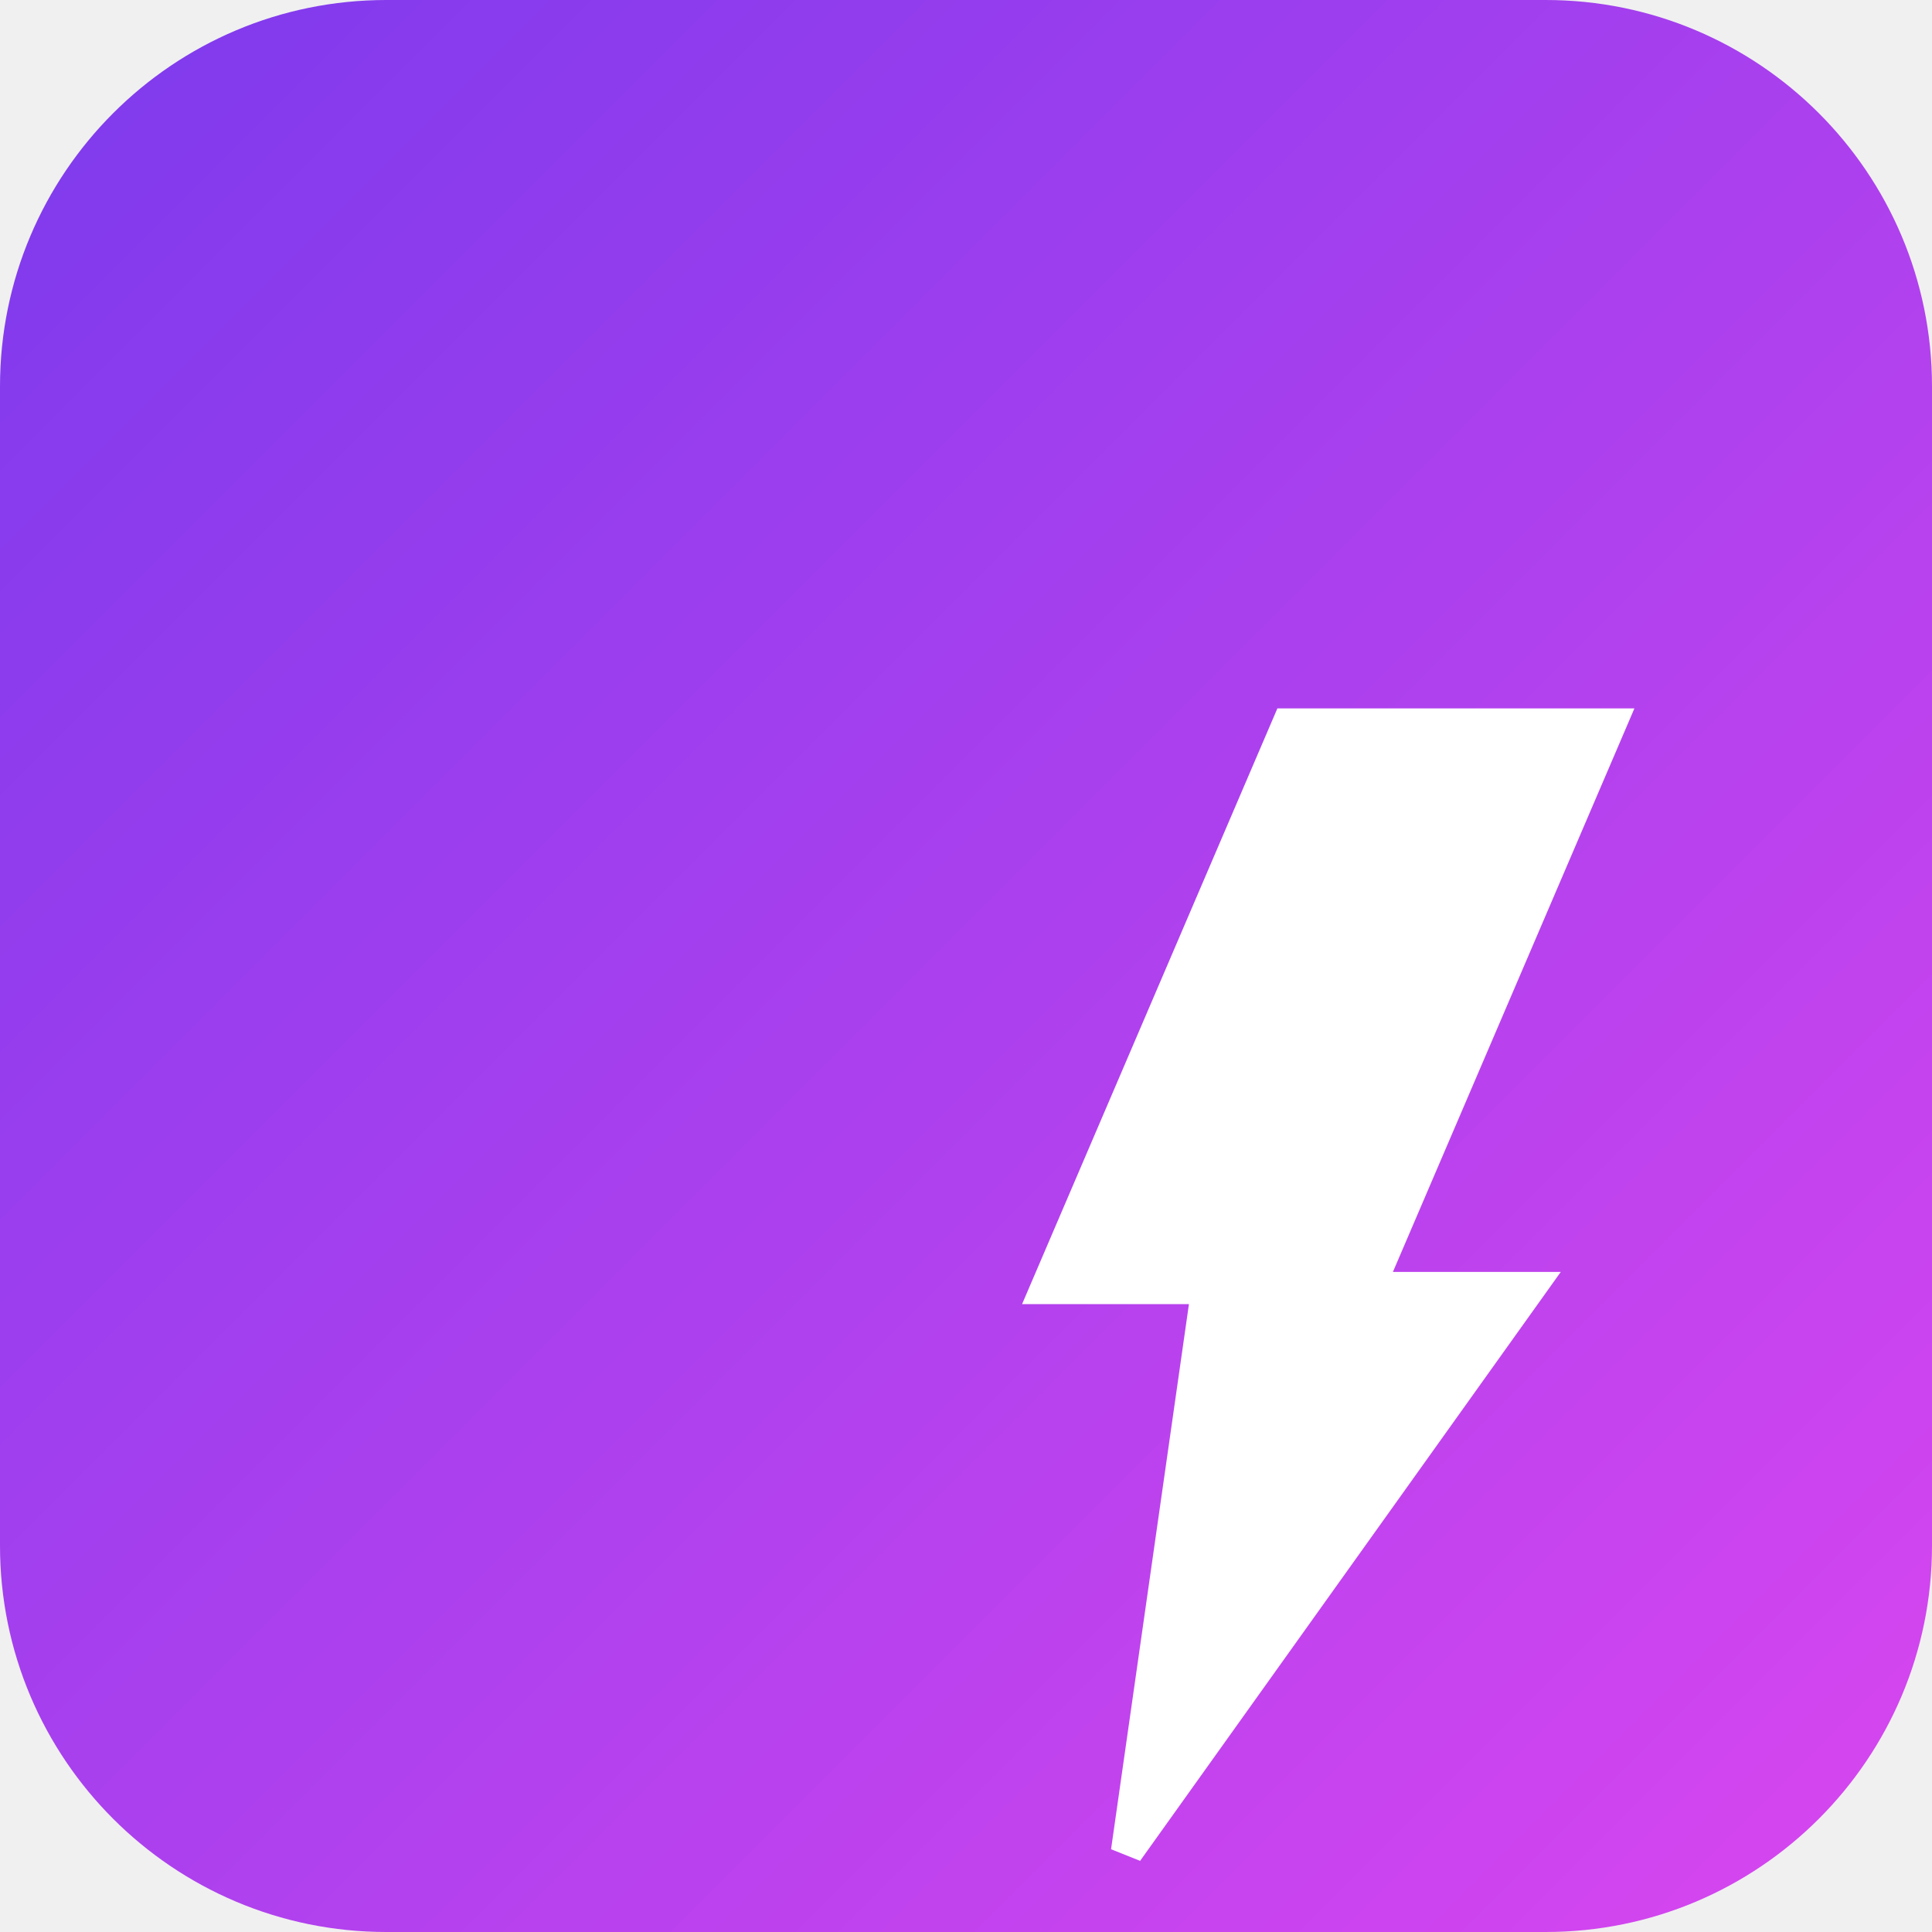
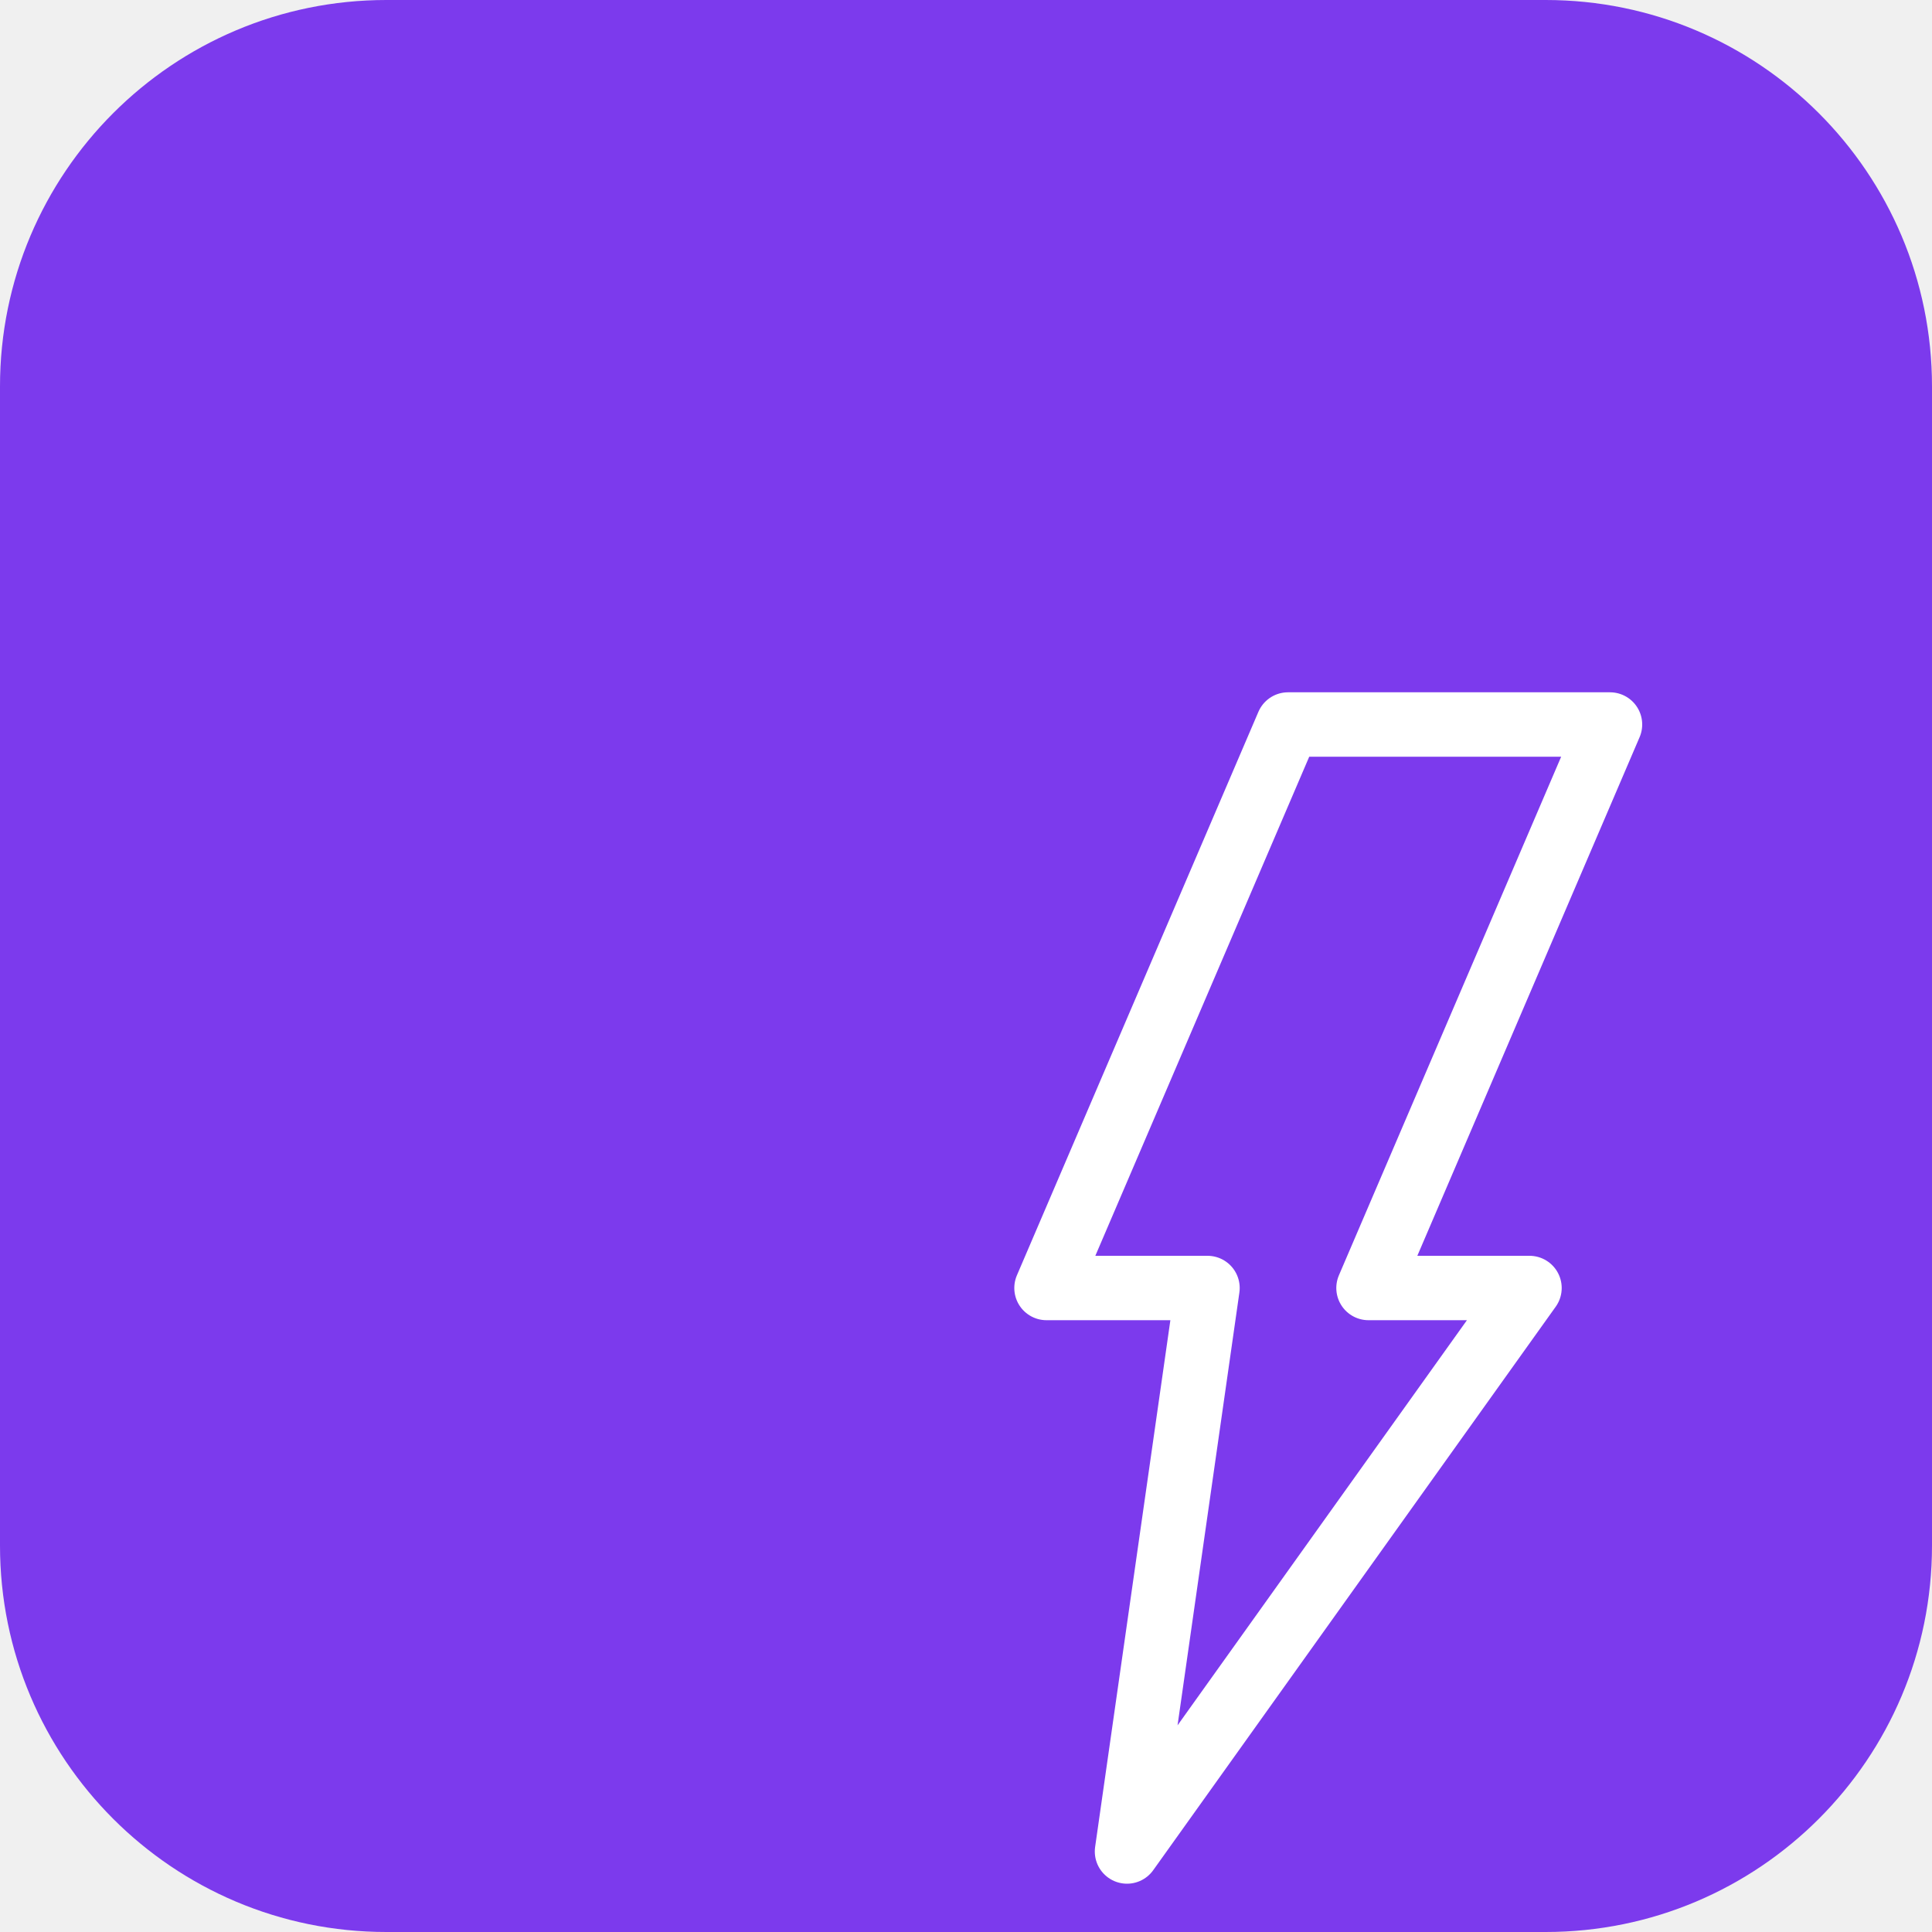
<svg xmlns="http://www.w3.org/2000/svg" width="120" height="120" viewBox="0 0 120 120">
-   <defs>
-     <linearGradient id="swayGradient" x1="0%" y1="0%" x2="100%" y2="100%">
-       <stop offset="0%" style="stop-color:#7c3aed;stop-opacity:1" />
-       <stop offset="100%" style="stop-color:#d946ef;stop-opacity:1" />
-     </linearGradient>
-   </defs>
-   <rect width="120" height="120" rx="24" fill="url(#swayGradient)" />
-   <path d="M60 25 L45 60 L55 60 L50 95 L75 60 L65 60 L80 25 Z" fill="white" stroke="white" stroke-width="2" transform="translate(20, 20)" />
+   <rect width="120" height="120" rx="24" fill="#7c3aed" />
+   <path d="M60 25 L45 60 L55 60 L50 95 L75 60 L65 60 L80 25 Z" fill="none" stroke="white" stroke-width="4" stroke-linejoin="round" stroke-linecap="round" transform="translate(20, 20)" />
</svg>
